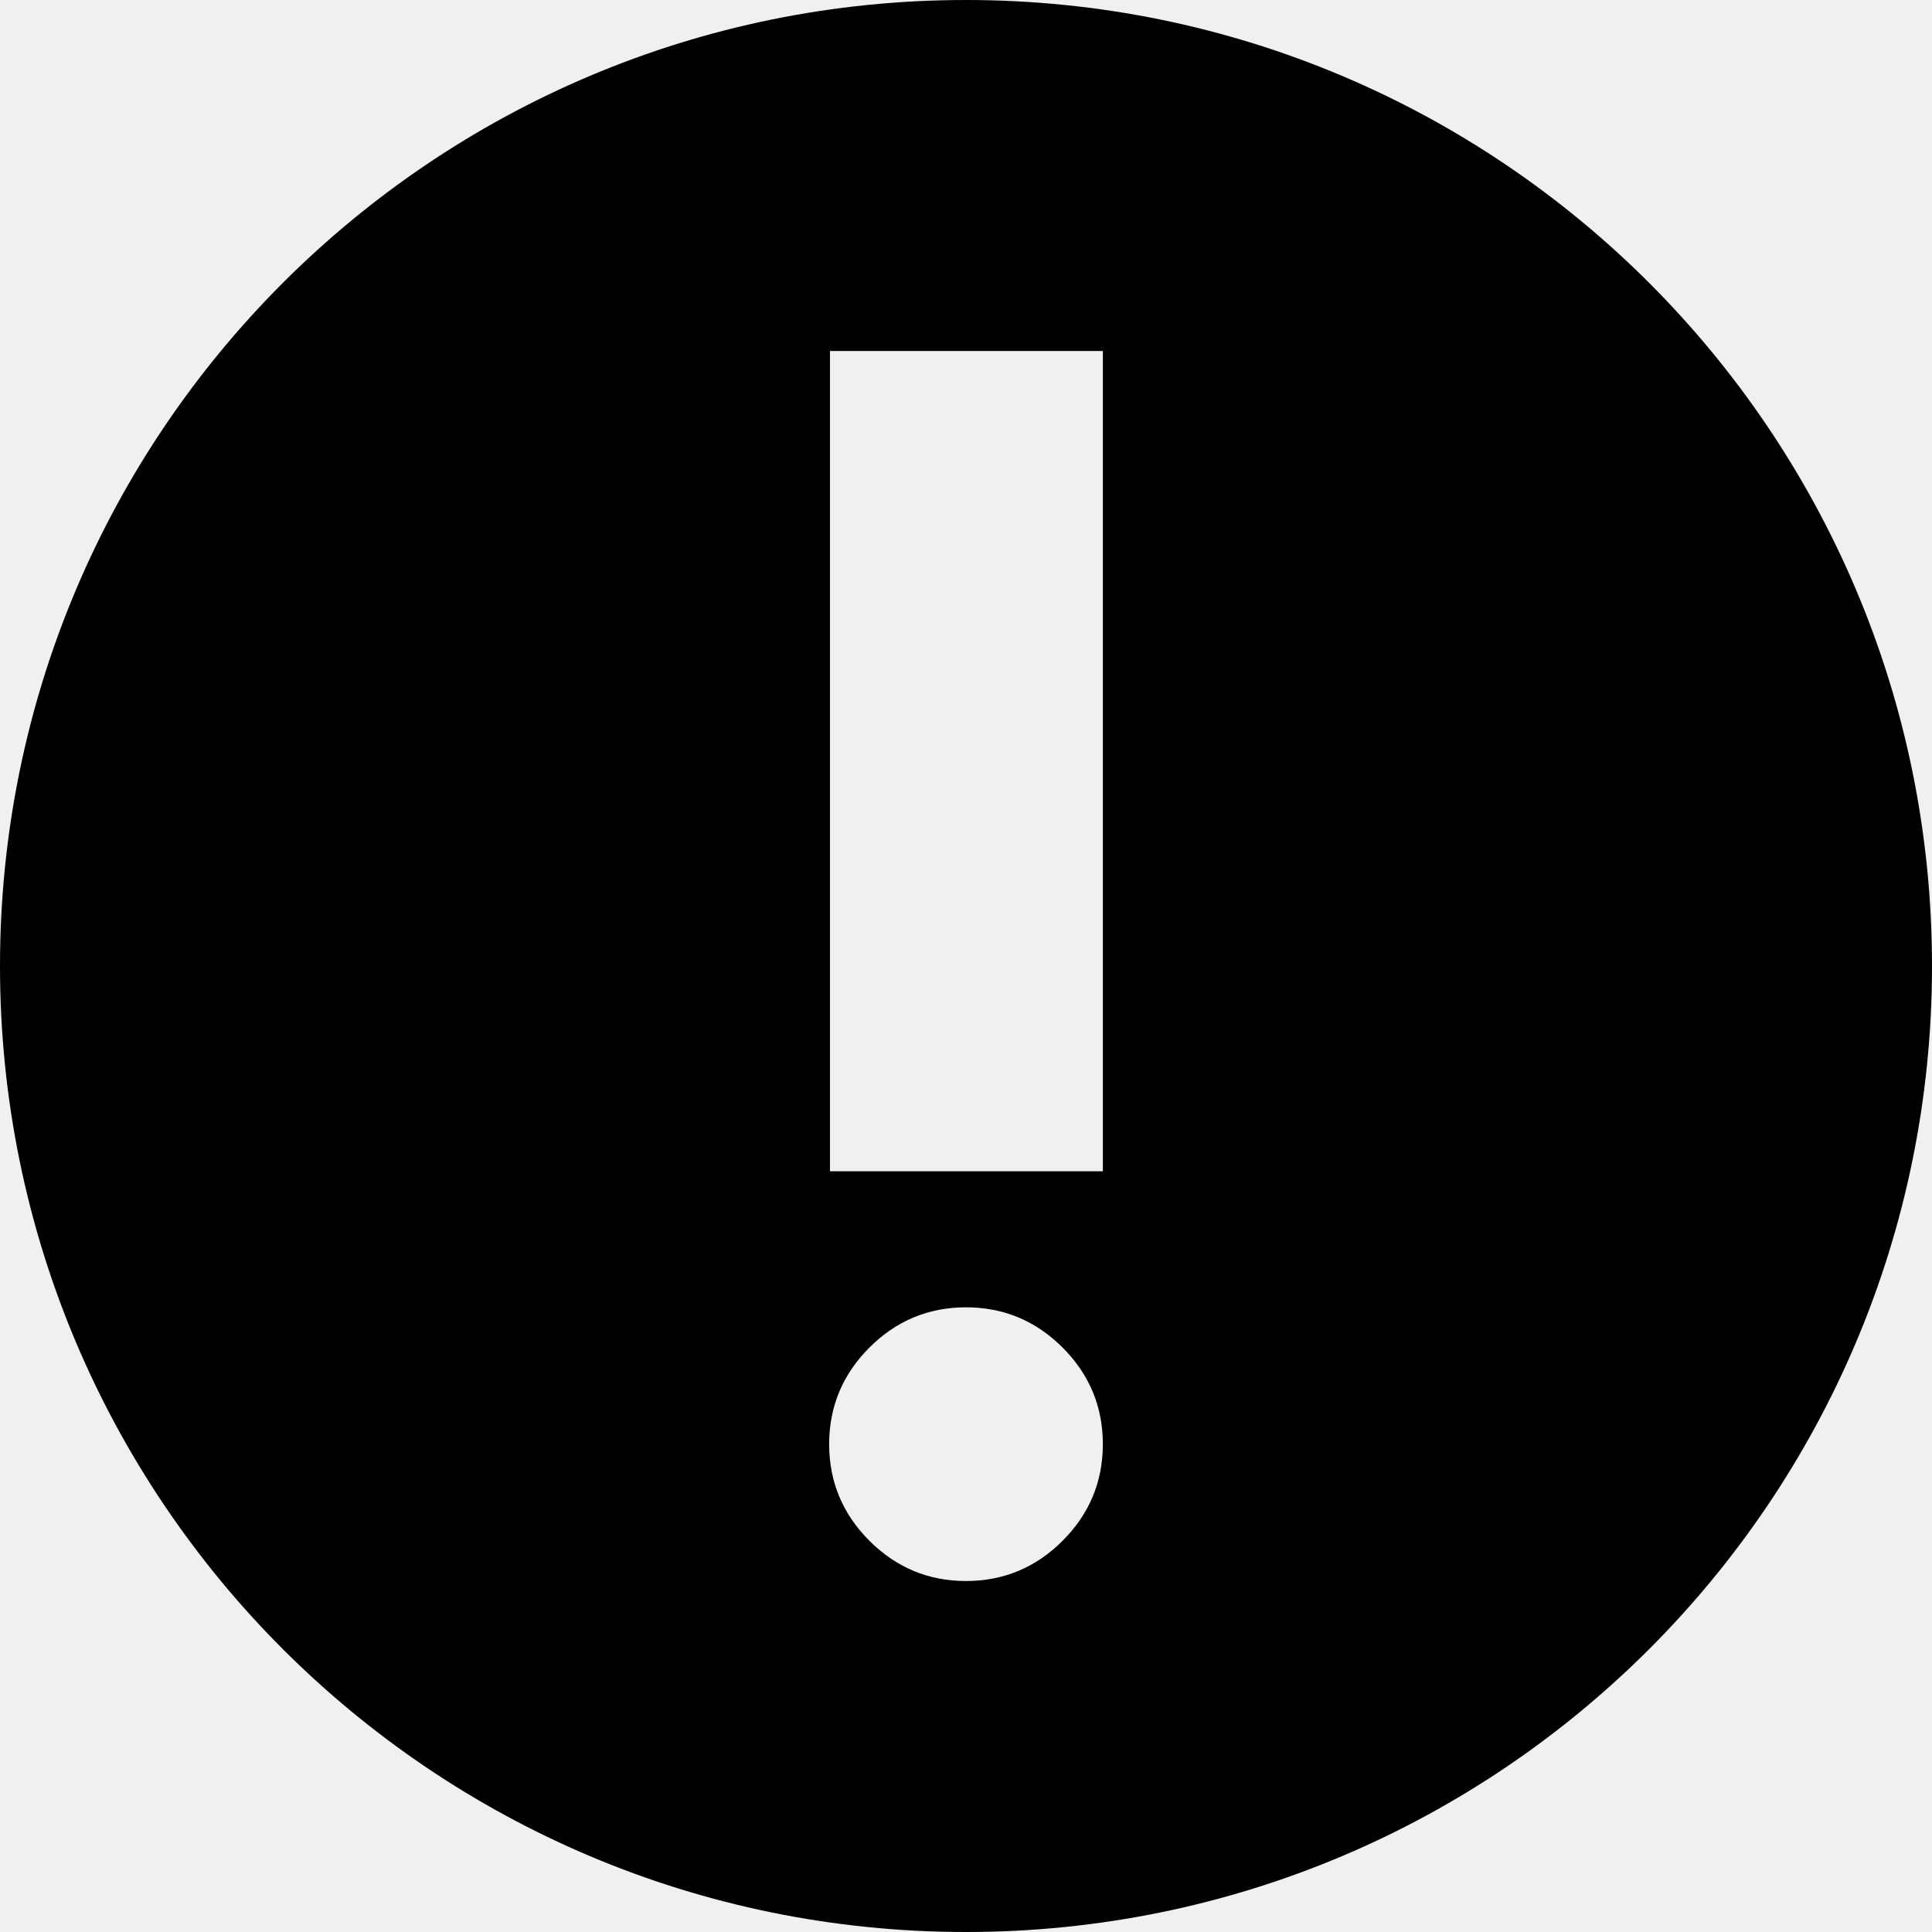
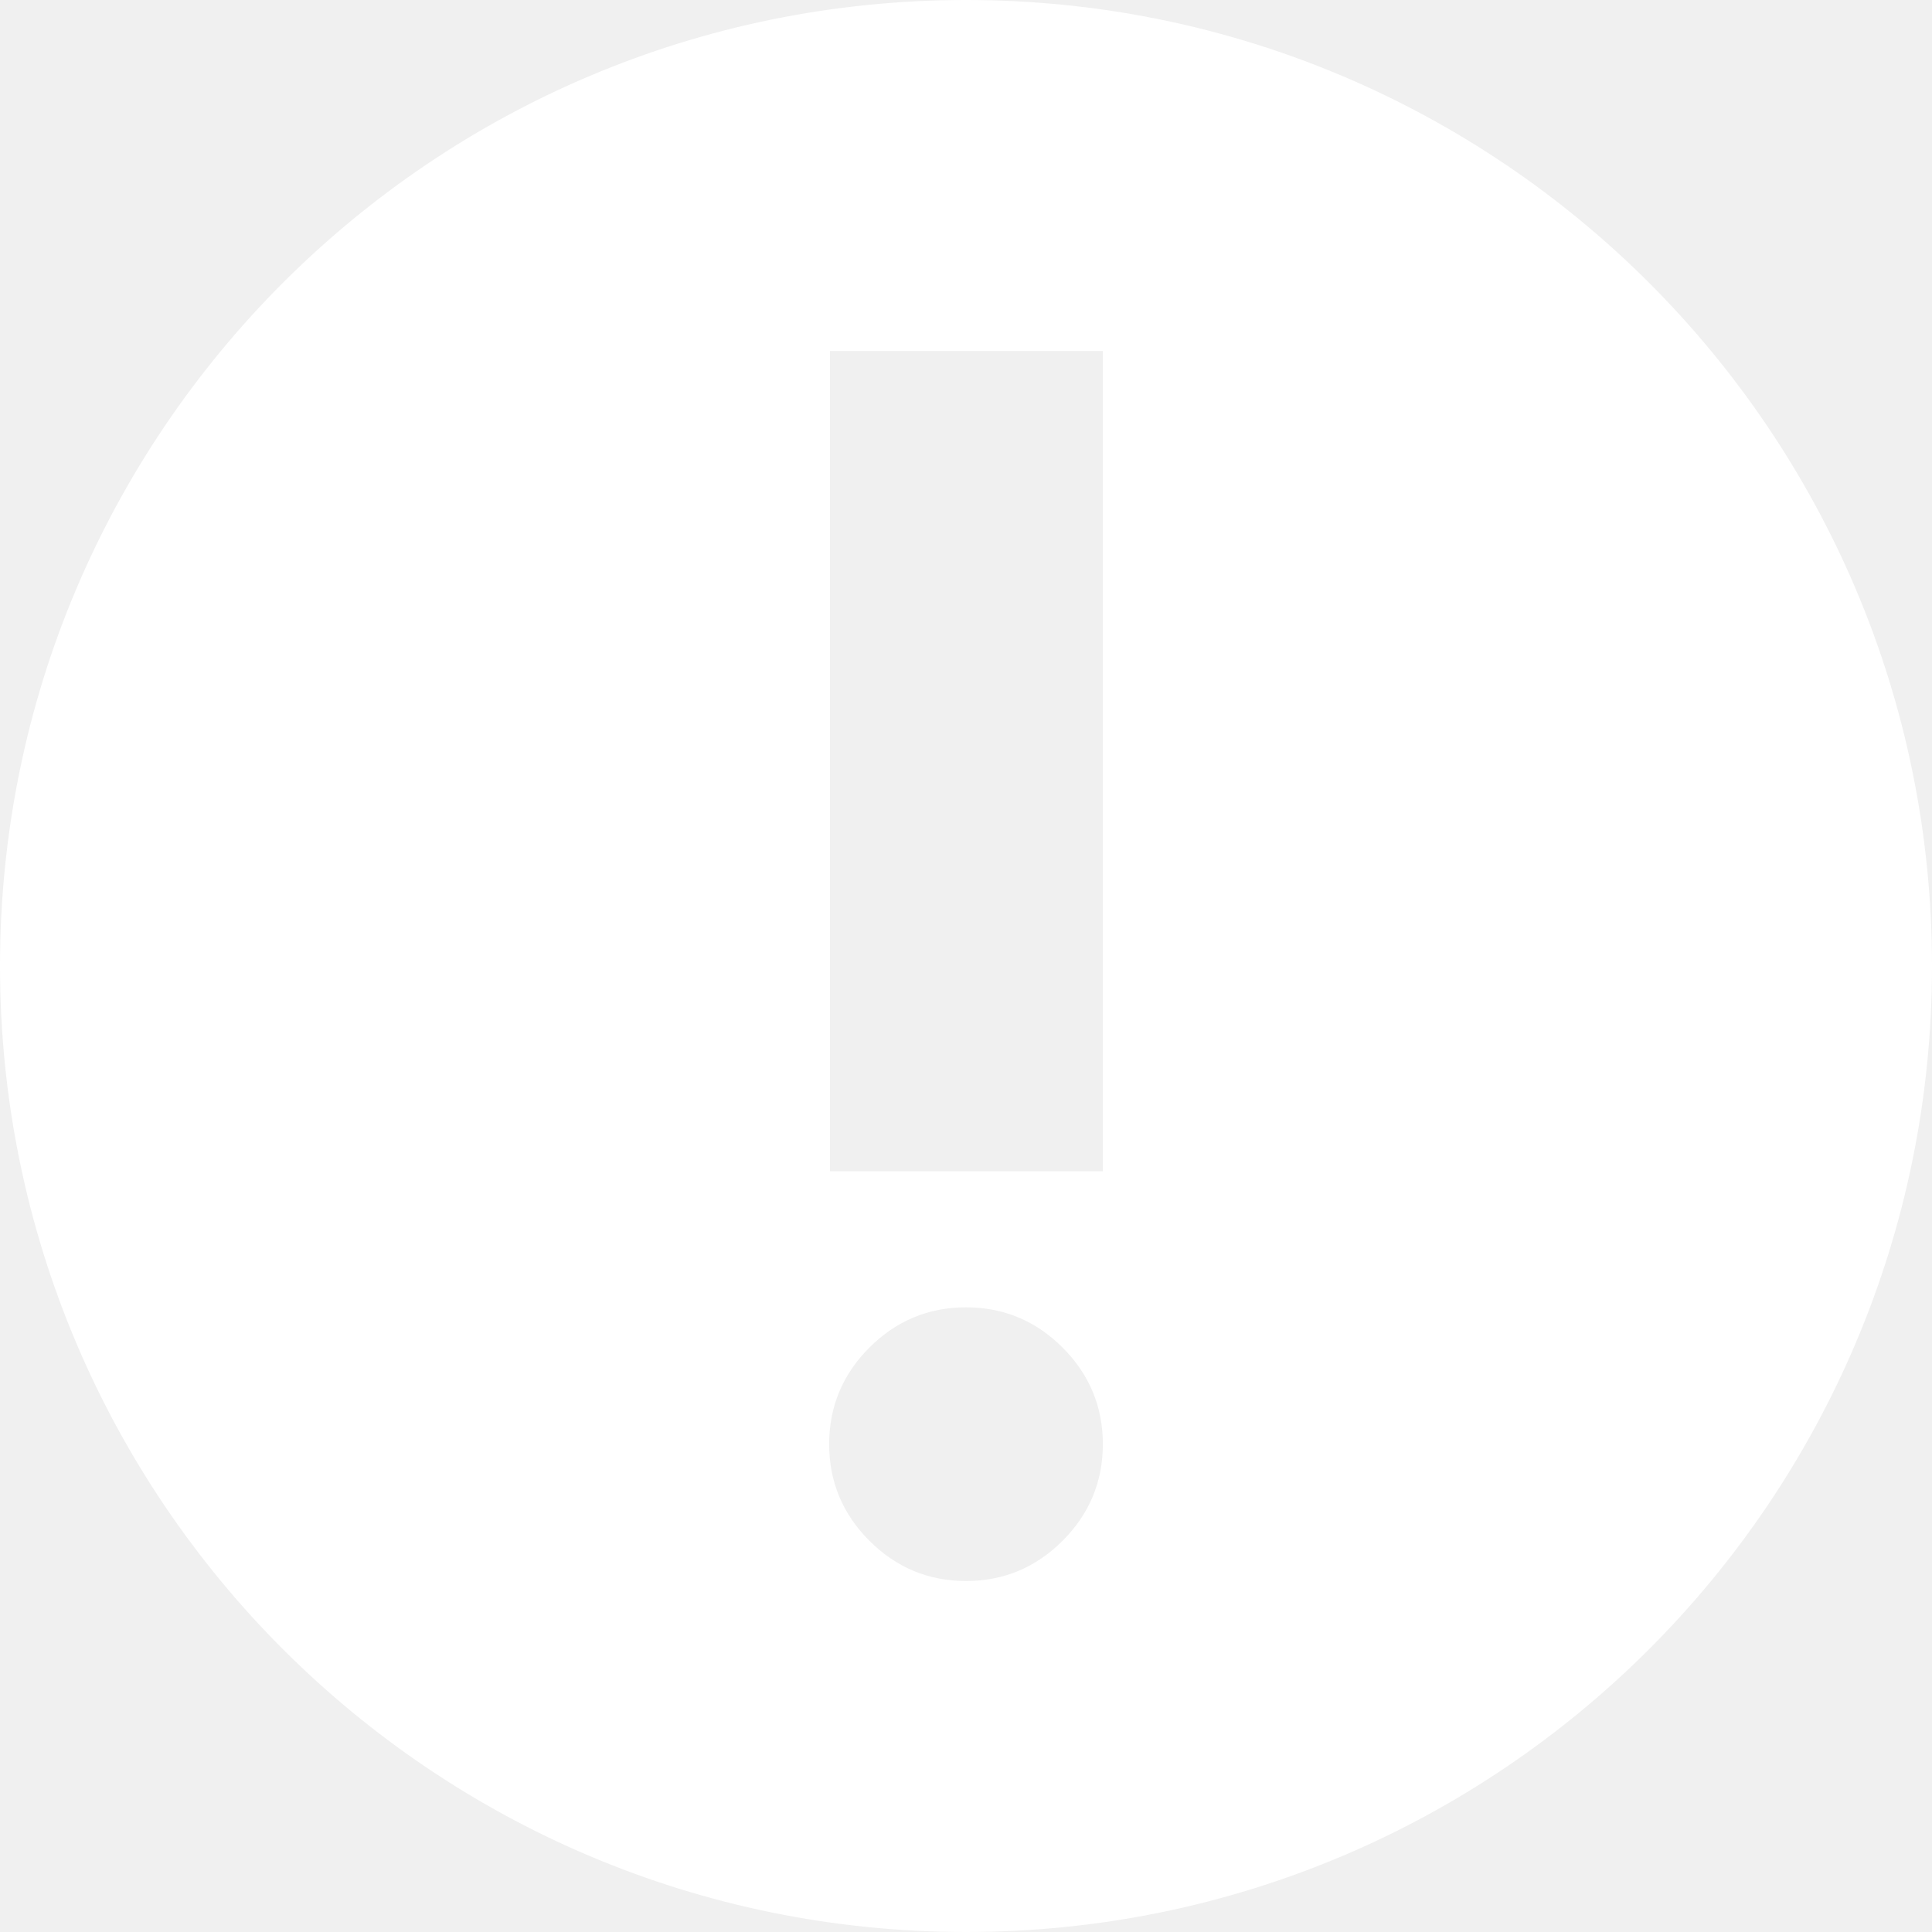
- <svg xmlns="http://www.w3.org/2000/svg" viewBox="0 0 24 24">
-   <path fill="currentColor" d="M12,0C5.37,0,0,5.37,0,12s5.37,12,12,12,            12-5.37,12-12S18.63,0,12,0ZM13.2,19.14            c-.33.33-.73.5-1.2.5s-.87-.17-1.2-.5            -.5-.73-.5-1.2.17-.87.5-1.2            .73-.5,1.2-.5.87.17,1.2.5            .5.73.5,1.2-.17.87-.5,1.2ZM13.7,14.55            h-3.39V4.36h3.39v10.18Z" />
+ <svg xmlns="http://www.w3.org/2000/svg" height="24px" viewBox="0 0 24 24" width="24px" fill="#fff">
+   <path d="M12,0C5.37,0,0,5.37,0,12s5.37,12,12,12,            12-5.37,12-12S18.63,0,12,0ZM13.2,19.14            c-.33.33-.73.5-1.2.5s-.87-.17-1.2-.5            -.5-.73-.5-1.2.17-.87.5-1.2            .73-.5,1.2-.5.87.17,1.2.5            .5.73.5,1.2-.17.87-.5,1.2ZM13.7,14.55            h-3.39V4.36h3.39v10.18Z" />
</svg>
